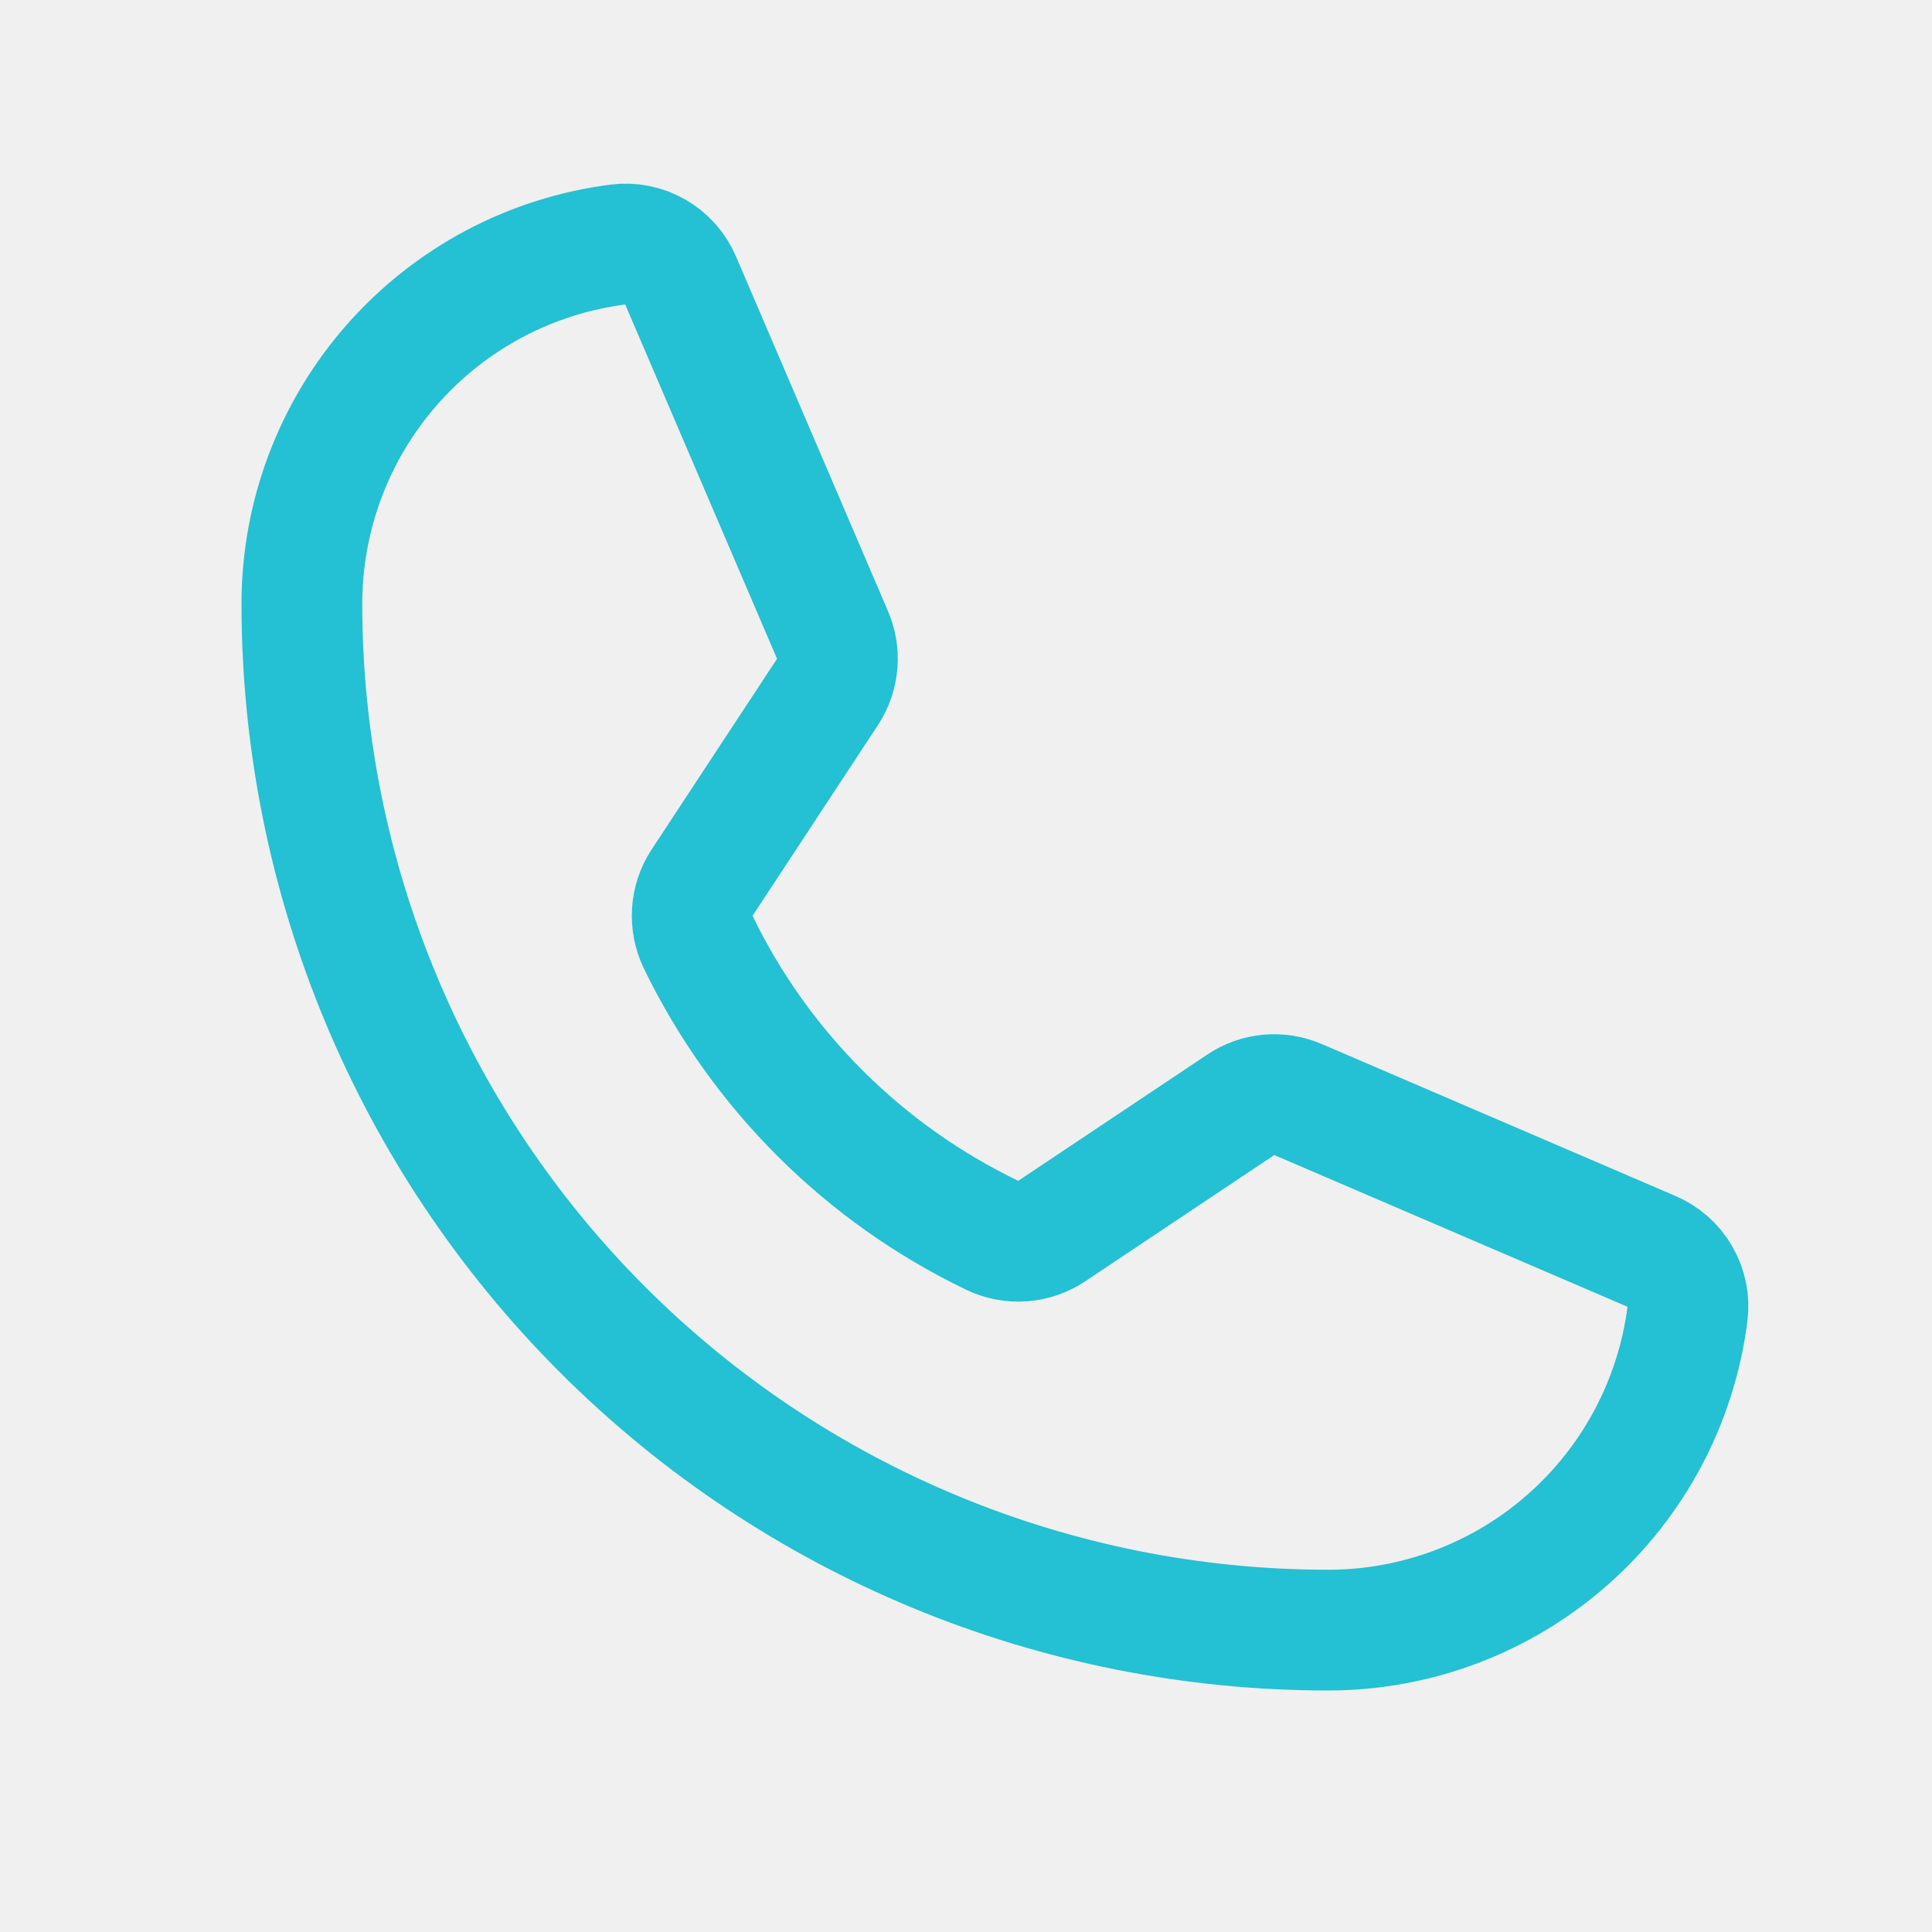
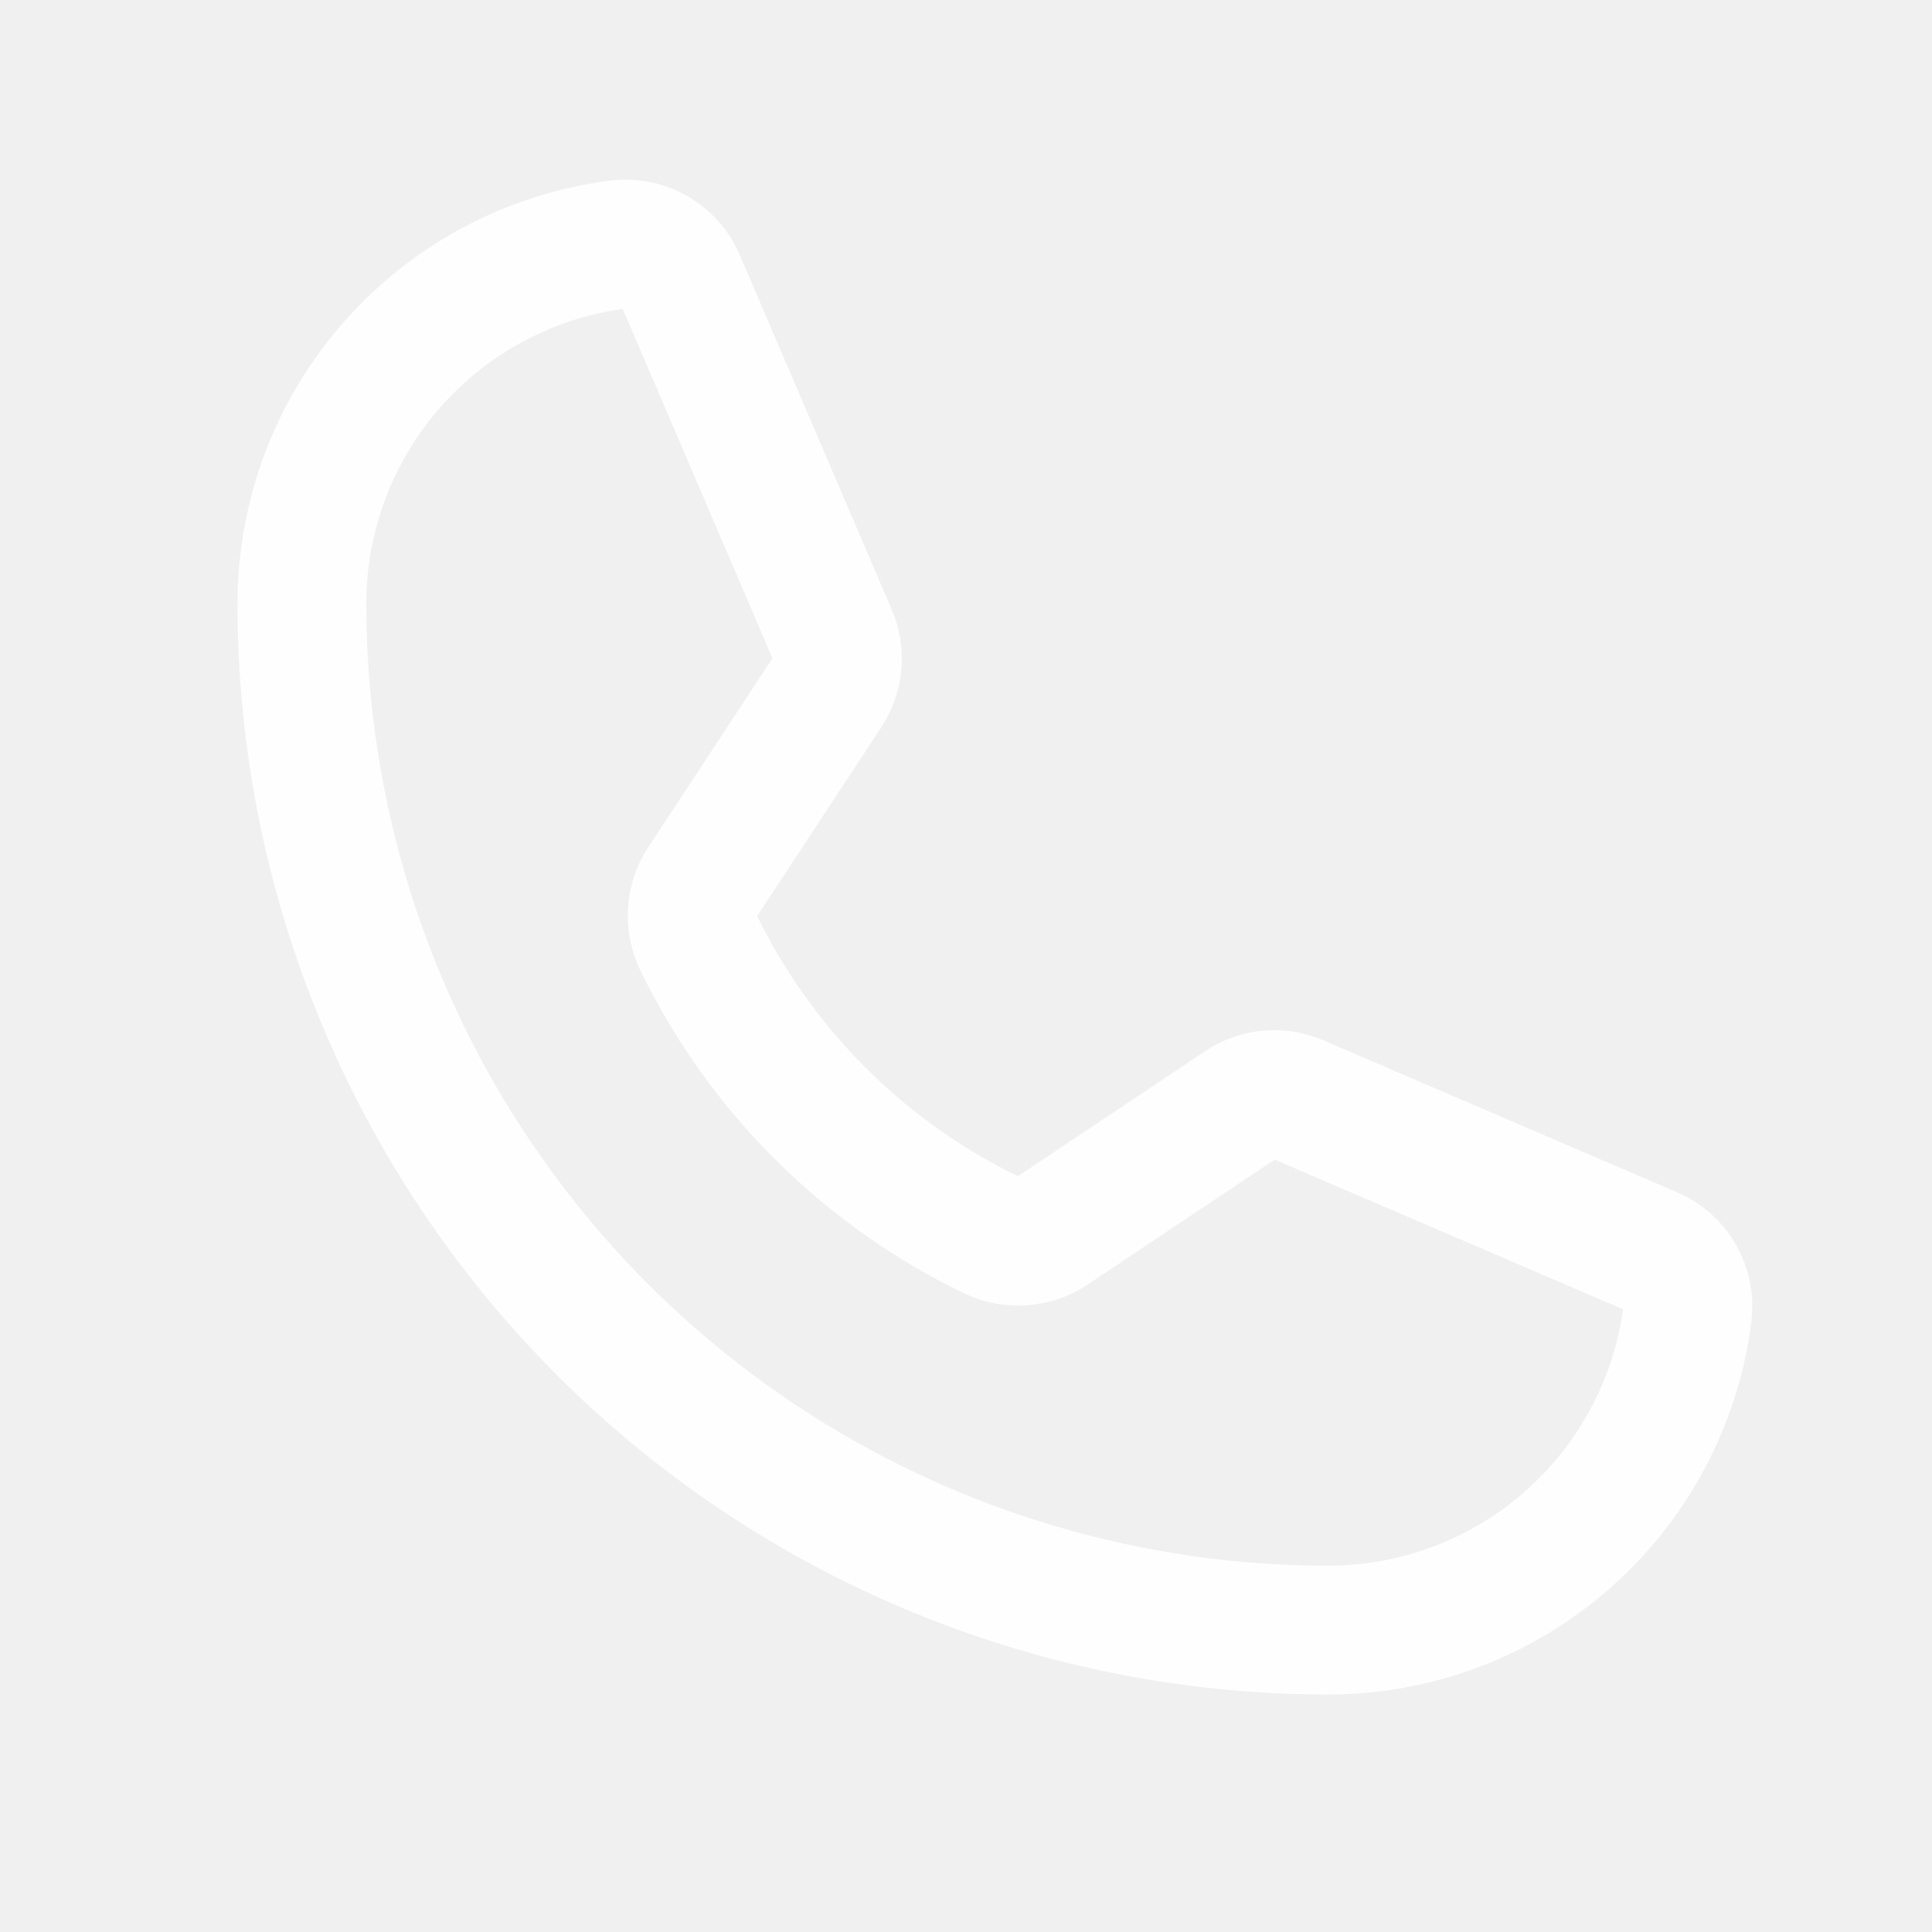
- <svg xmlns="http://www.w3.org/2000/svg" width="32" height="32" viewBox="0 0 32 32" fill="none">
-   <path d="M11.562 15.6C12.591 17.725 14.31 19.439 16.438 20.462C16.594 20.537 16.768 20.569 16.941 20.556C17.114 20.543 17.281 20.485 17.425 20.387L20.55 18.3C20.688 18.206 20.848 18.149 21.014 18.134C21.18 18.119 21.347 18.146 21.5 18.212L27.35 20.725C27.55 20.808 27.717 20.955 27.825 21.142C27.934 21.33 27.978 21.548 27.95 21.762C27.765 23.21 27.058 24.54 25.963 25.504C24.868 26.468 23.459 27 22 27C17.491 27 13.167 25.209 9.979 22.021C6.791 18.833 5 14.509 5 10C5 8.541 5.532 7.132 6.496 6.037C7.46 4.942 8.79 4.235 10.238 4.05C10.452 4.022 10.67 4.066 10.858 4.175C11.045 4.283 11.192 4.45 11.275 4.65L13.787 10.512C13.853 10.663 13.88 10.827 13.867 10.991C13.854 11.154 13.801 11.312 13.713 11.45L11.625 14.625C11.532 14.769 11.477 14.934 11.467 15.104C11.456 15.275 11.489 15.446 11.562 15.6V15.6Z" stroke="#24C0D3" stroke-width="2" stroke-linecap="round" stroke-linejoin="round" />
+ <svg xmlns="http://www.w3.org/2000/svg" width="30" height="30" viewBox="0 0 30 30" fill="none">
+   <path d="M10.84 14.625C11.805 16.617 13.415 18.224 15.41 19.184C15.557 19.253 15.72 19.283 15.882 19.271C16.045 19.259 16.201 19.204 16.336 19.113L19.266 17.156C19.395 17.068 19.545 17.015 19.7 17C19.856 16.986 20.013 17.012 20.156 17.074L25.641 19.43C25.828 19.508 25.985 19.645 26.086 19.821C26.188 19.997 26.229 20.201 26.203 20.402C26.029 21.759 25.367 23.006 24.34 23.91C23.314 24.814 21.993 25.312 20.625 25.312C16.398 25.312 12.344 23.633 9.355 20.645C6.367 17.656 4.688 13.602 4.688 9.375C4.688 8.007 5.186 6.686 6.09 5.66C6.994 4.633 8.241 3.971 9.598 3.797C9.799 3.771 10.003 3.812 10.179 3.914C10.355 4.015 10.492 4.172 10.57 4.359L12.926 9.855C12.987 9.996 13.013 10.15 13 10.304C12.988 10.457 12.938 10.605 12.855 10.734L10.898 13.711C10.811 13.845 10.76 14 10.75 14.16C10.74 14.32 10.771 14.48 10.84 14.625V14.625Z" stroke="white" stroke-opacity="0.95" stroke-width="2" stroke-linecap="round" stroke-linejoin="round" />
</svg>
